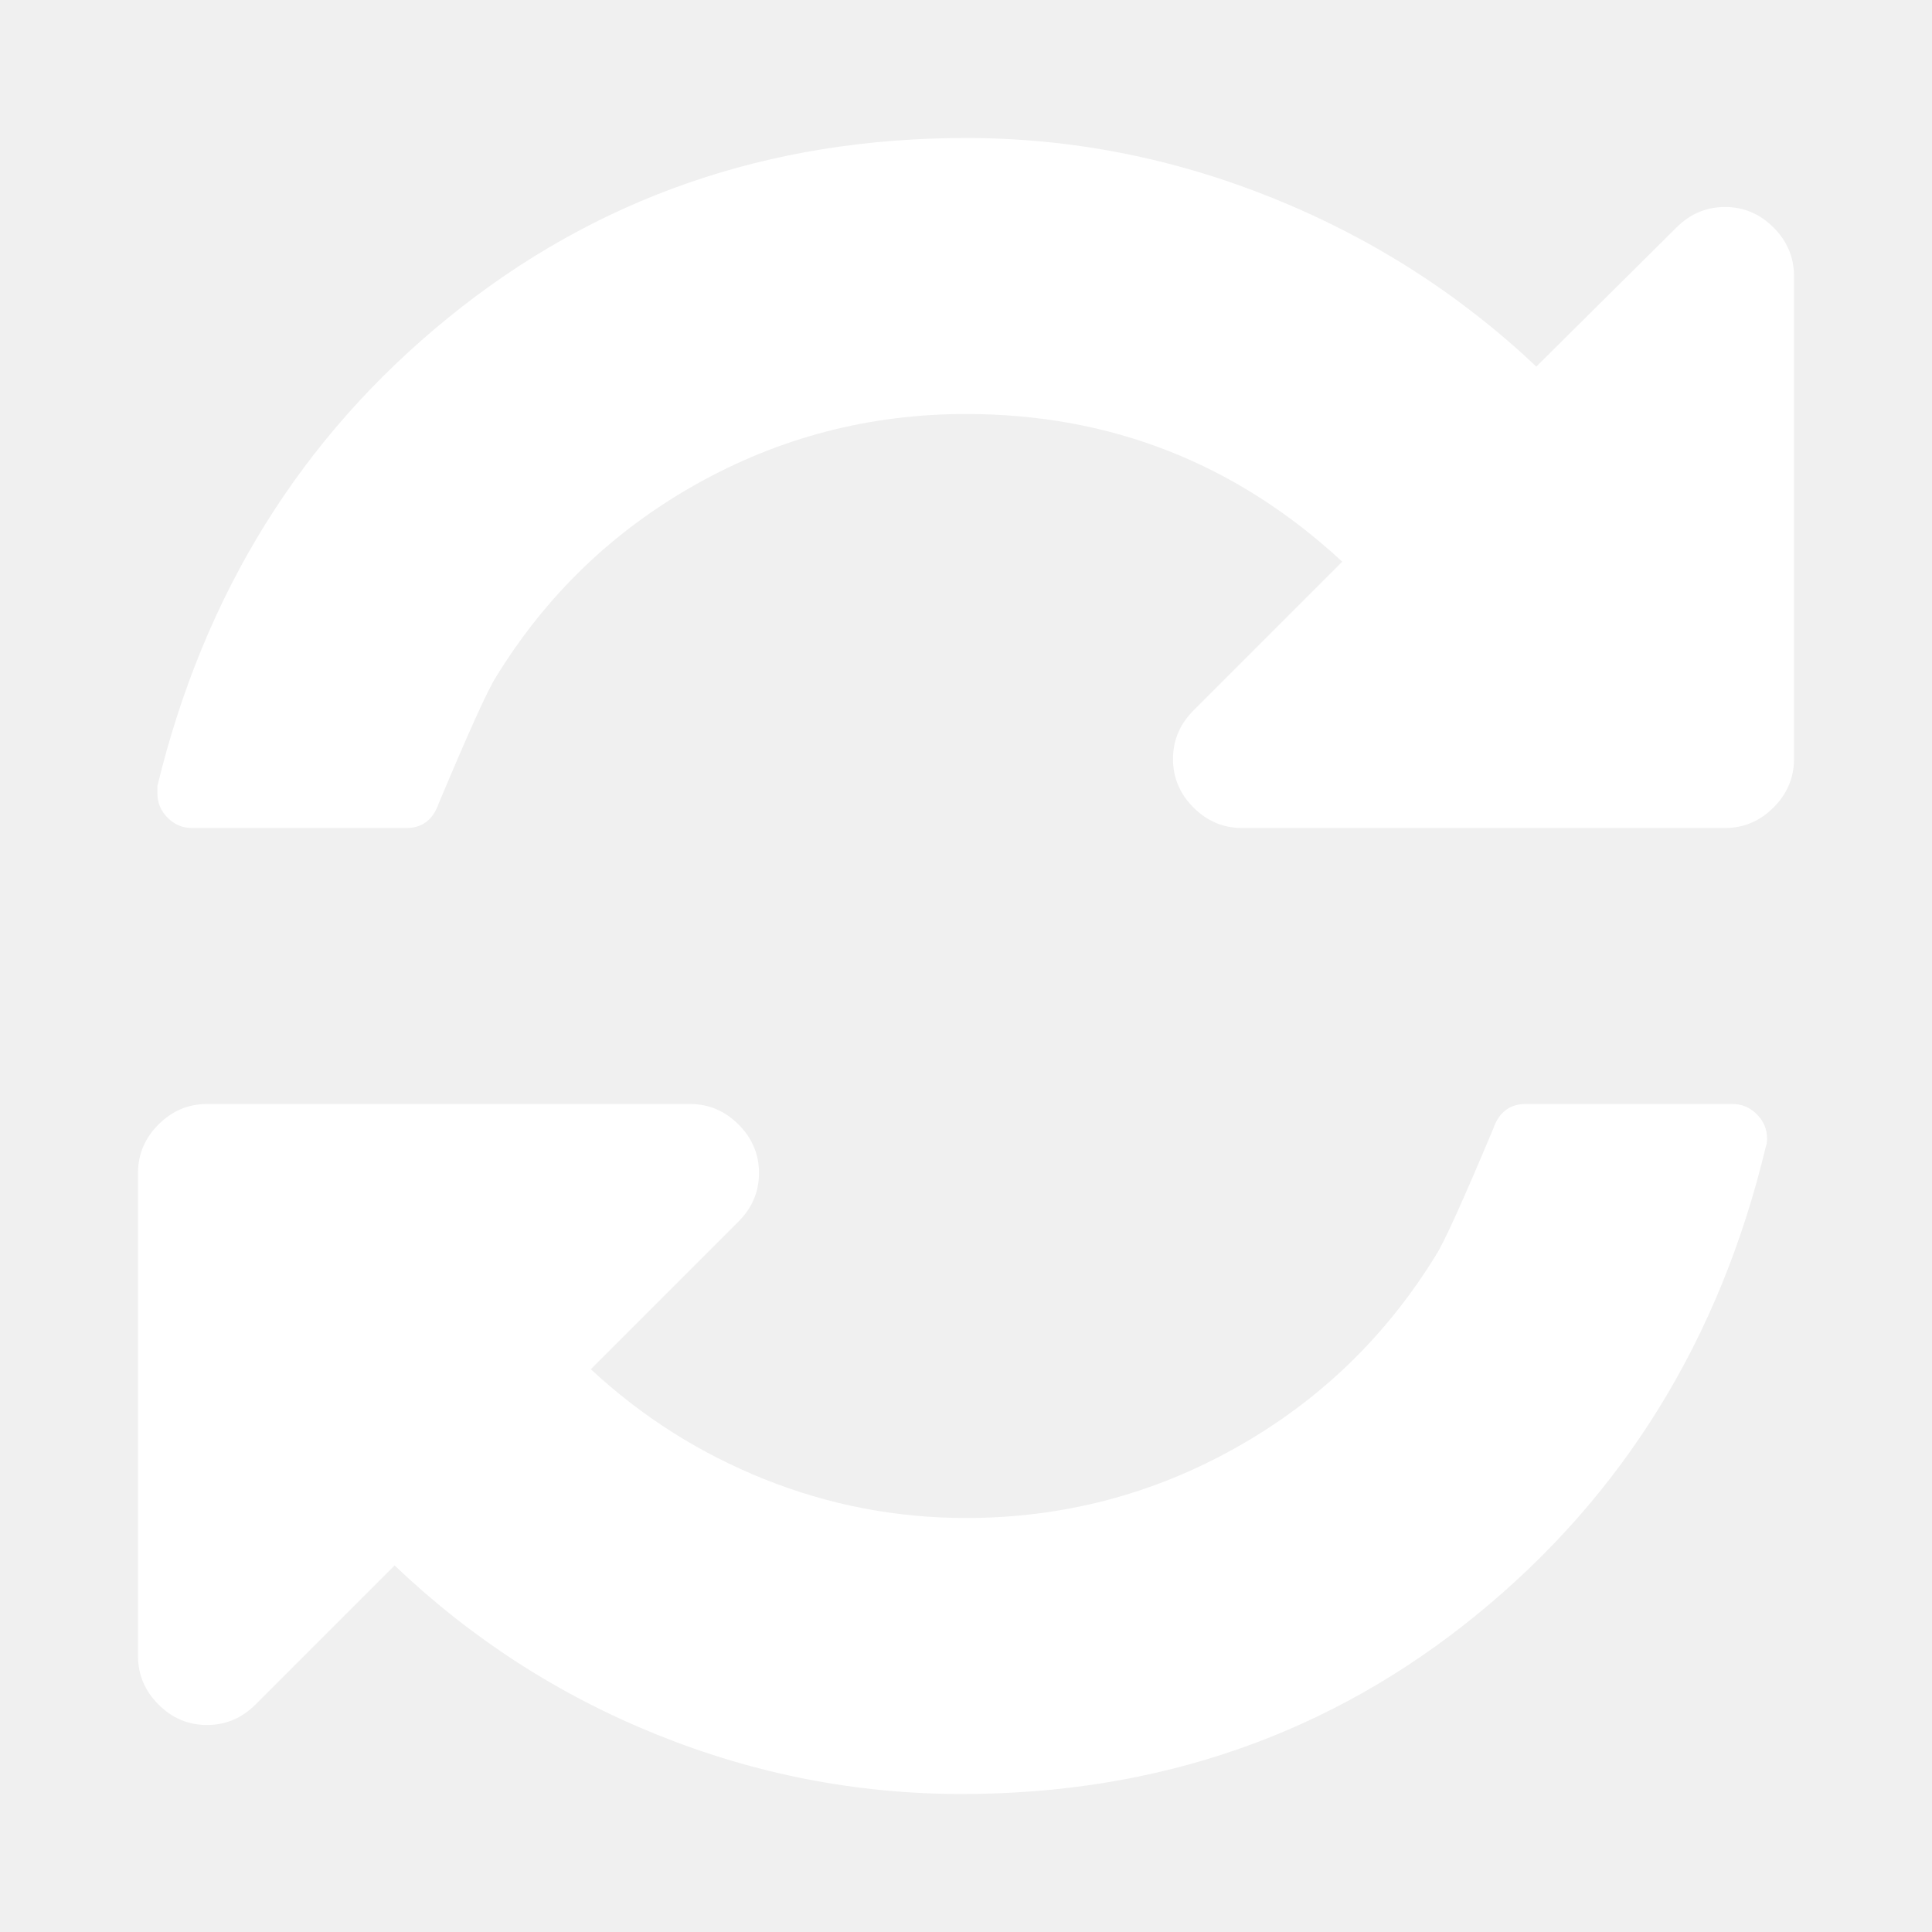
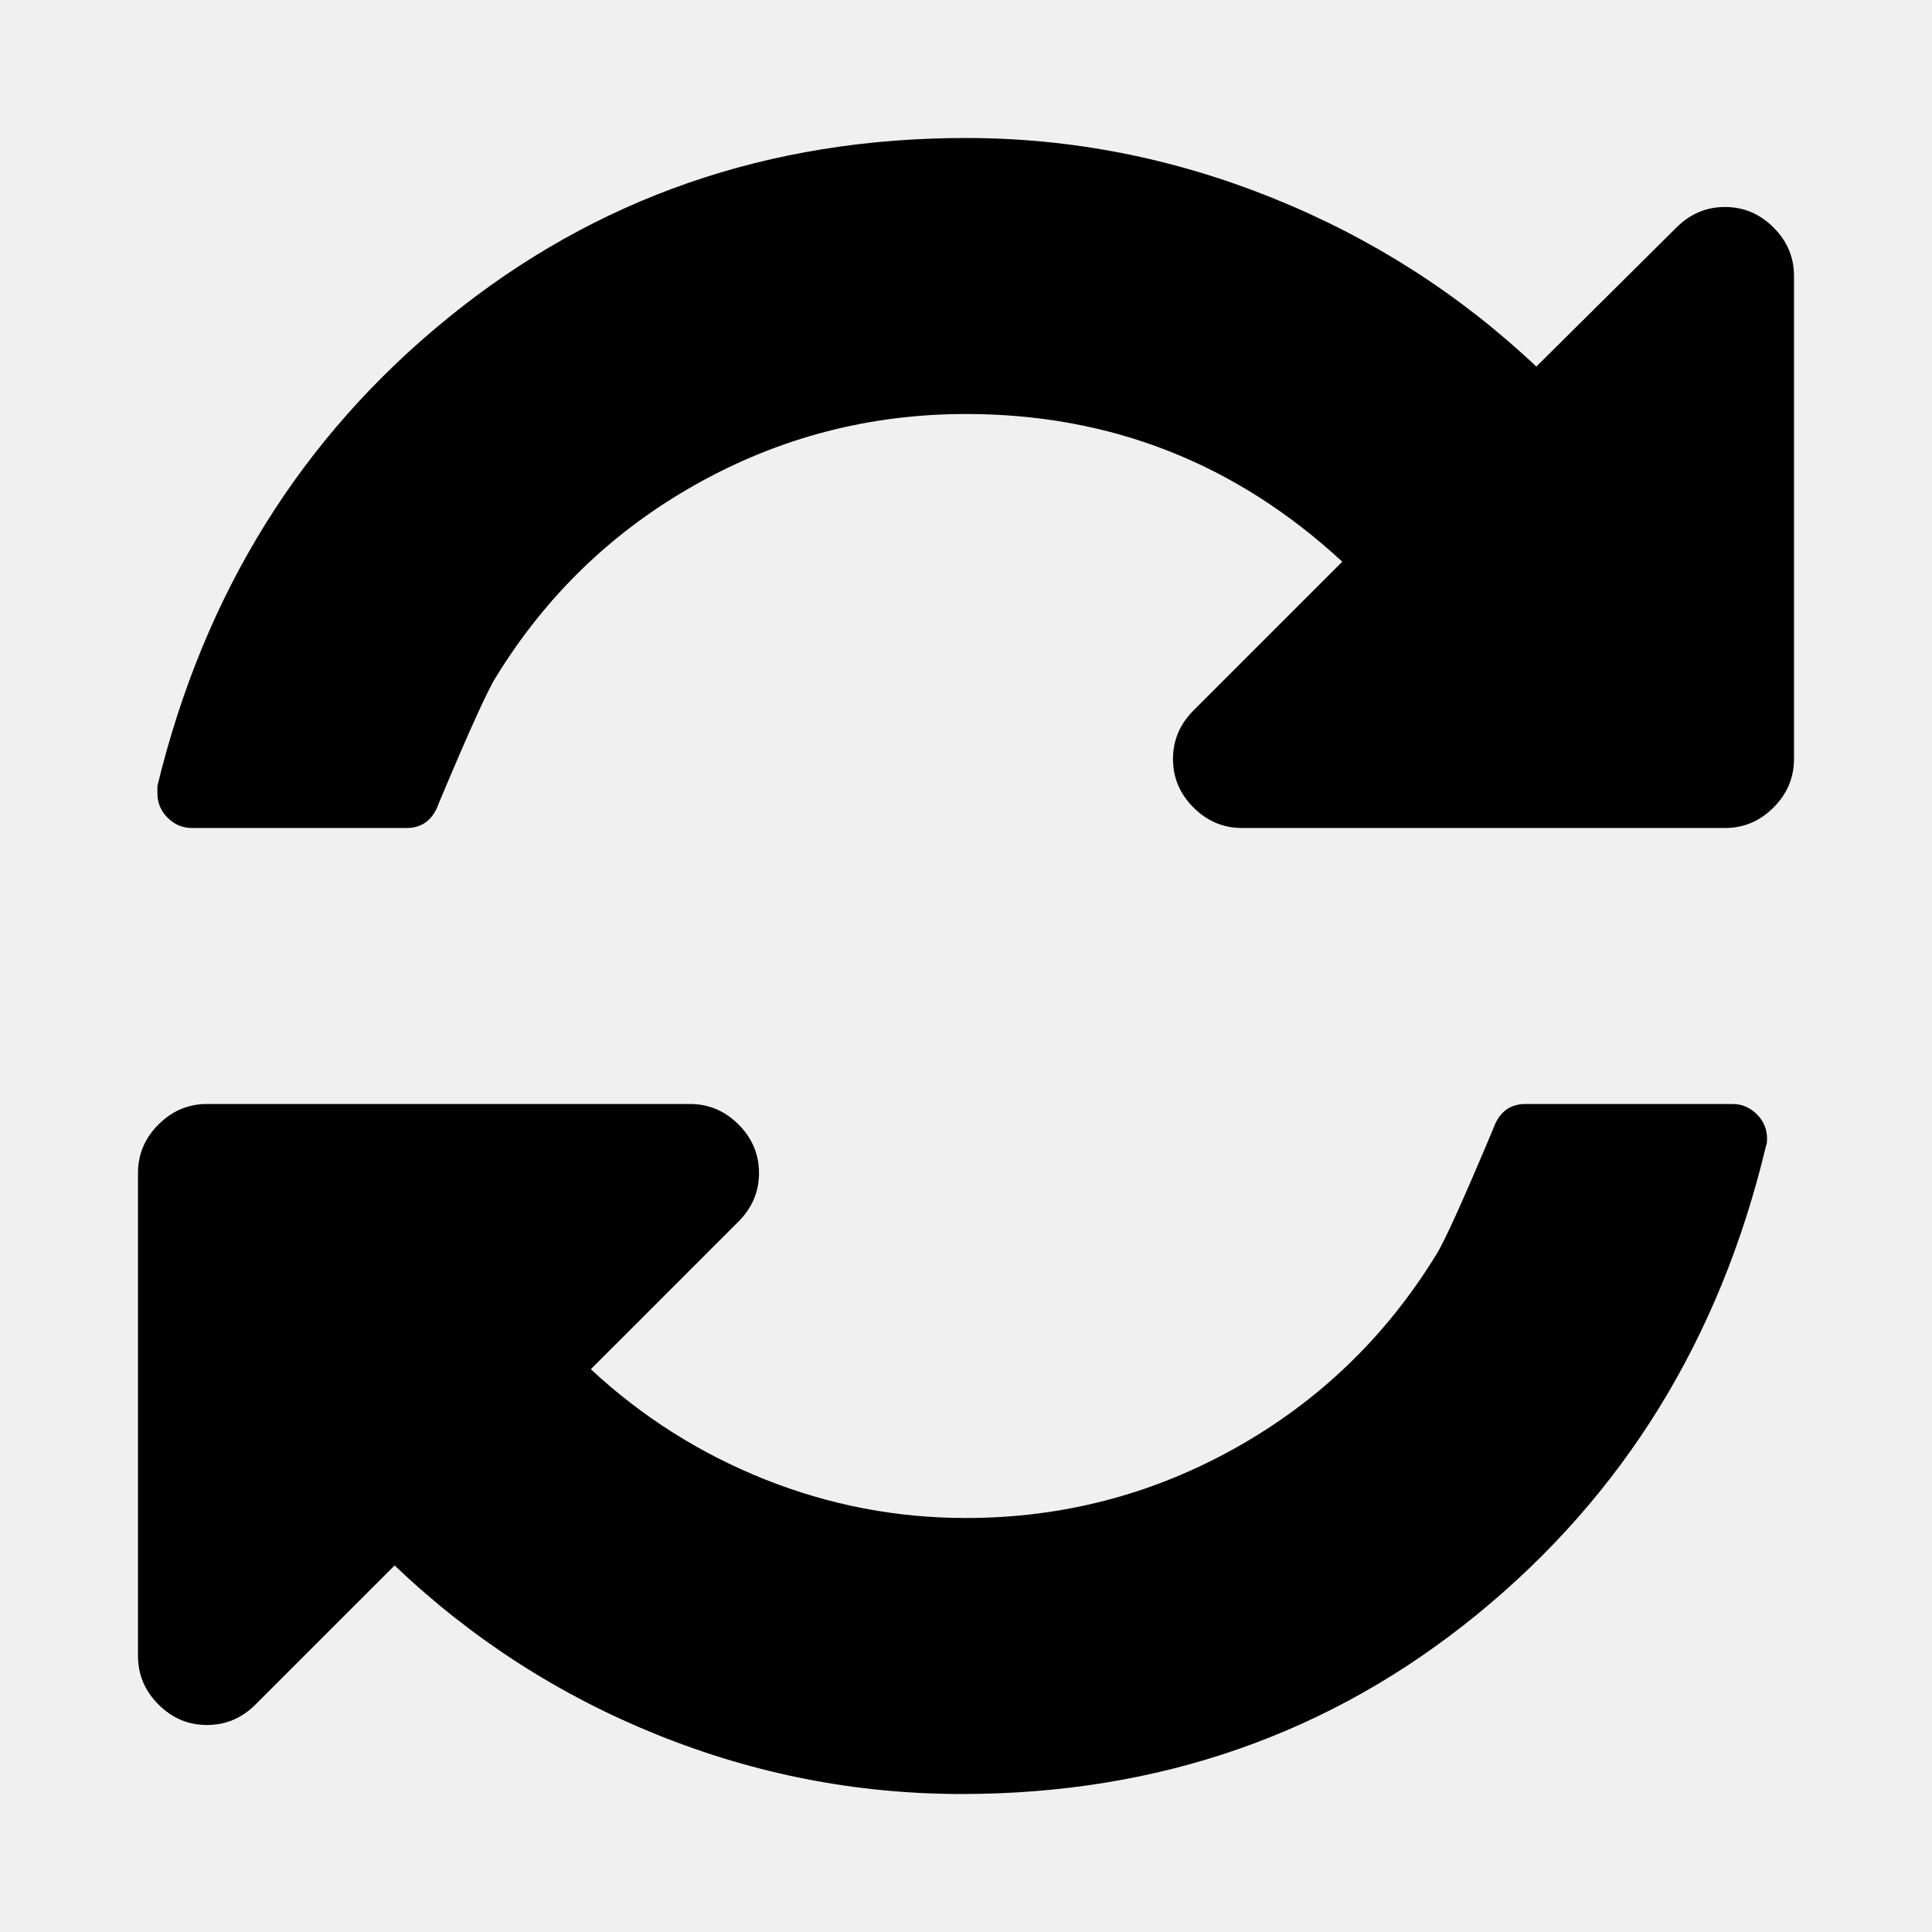
- <svg xmlns="http://www.w3.org/2000/svg" width="1792" height="1792" viewBox="0 0 1792 1792">
-   <path d="M1639 1056q0 5-1 7-64 268-268 434.5t-478 166.5q-146 0-282.5-55t-243.5-157l-129 129q-19 19-45 19t-45-19-19-45v-448q0-26 19-45t45-19h448q26 0 45 19t19 45-19 45l-137 137q71 66 161 102t187 36q134 0 250-65t186-179q11-17 53-117 8-23 30-23h192q13 0 22.5 9.5t9.5 22.5zm25-800v448q0 26-19 45t-45 19h-448q-26 0-45-19t-19-45 19-45l138-138q-148-137-349-137-134 0-250 65t-186 179q-11 17-53 117-8 23-30 23h-199q-13 0-22.5-9.5t-9.5-22.5v-7q65-268 270-434.5t480-166.5q146 0 284 55.5t245 156.5l130-129q19-19 45-19t45 19 19 45z" fill="#fff" />
+ <svg xmlns="http://www.w3.org/2000/svg" version="1.1" id="Layer_1" x="0px" y="0px" viewBox="0 0 1792 1792" style="enable-background:new 0 0 1792 1792;" xml:space="preserve">
+   <path class="ctrl-icon" d="M1639,1056c0,3.3-0.3,5.7-1,7c-42.7,178.7-132,323.5-268,434.5S1074.7,1664,892,1664  c-97.3,0-191.5-18.3-282.5-55s-172.2-89-243.5-157l-129,129c-12.7,12.7-27.7,19-45,19s-32.3-6.3-45-19s-19-27.7-19-45v-448  c0-17.3,6.3-32.3,19-45s27.7-19,45-19h448c17.3,0,32.3,6.3,45,19s19,27.7,19,45s-6.3,32.3-19,45l-137,137c47.3,44,101,78,161,102  s122.3,36,187,36c89.3,0,172.7-21.7,250-65s139.3-103,186-179c7.3-11.3,25-50.3,53-117c5.3-15.3,15.3-23,30-23h192  c8.7,0,16.2,3.2,22.5,9.5S1639,1047.3,1639,1056z M1664,256v448c0,17.3-6.3,32.3-19,45s-27.7,19-45,19h-448c-17.3,0-32.3-6.3-45-19  s-19-27.7-19-45s6.3-32.3,19-45l138-138c-98.7-91.3-215-137-349-137c-89.3,0-172.7,21.7-250,65S506.7,552,460,628  c-7.3,11.3-25,50.3-53,117c-5.3,15.3-15.3,23-30,23H178c-8.7,0-16.2-3.2-22.5-9.5S146,744.7,146,736v-7  c43.3-178.7,133.3-323.5,270-434.5S712.7,128,896,128c97.3,0,192,18.5,284,55.5s173.7,89.2,245,156.5l130-129  c12.7-12.7,27.7-19,45-19s32.3,6.3,45,19S1664,238.7,1664,256z" />
</svg>
